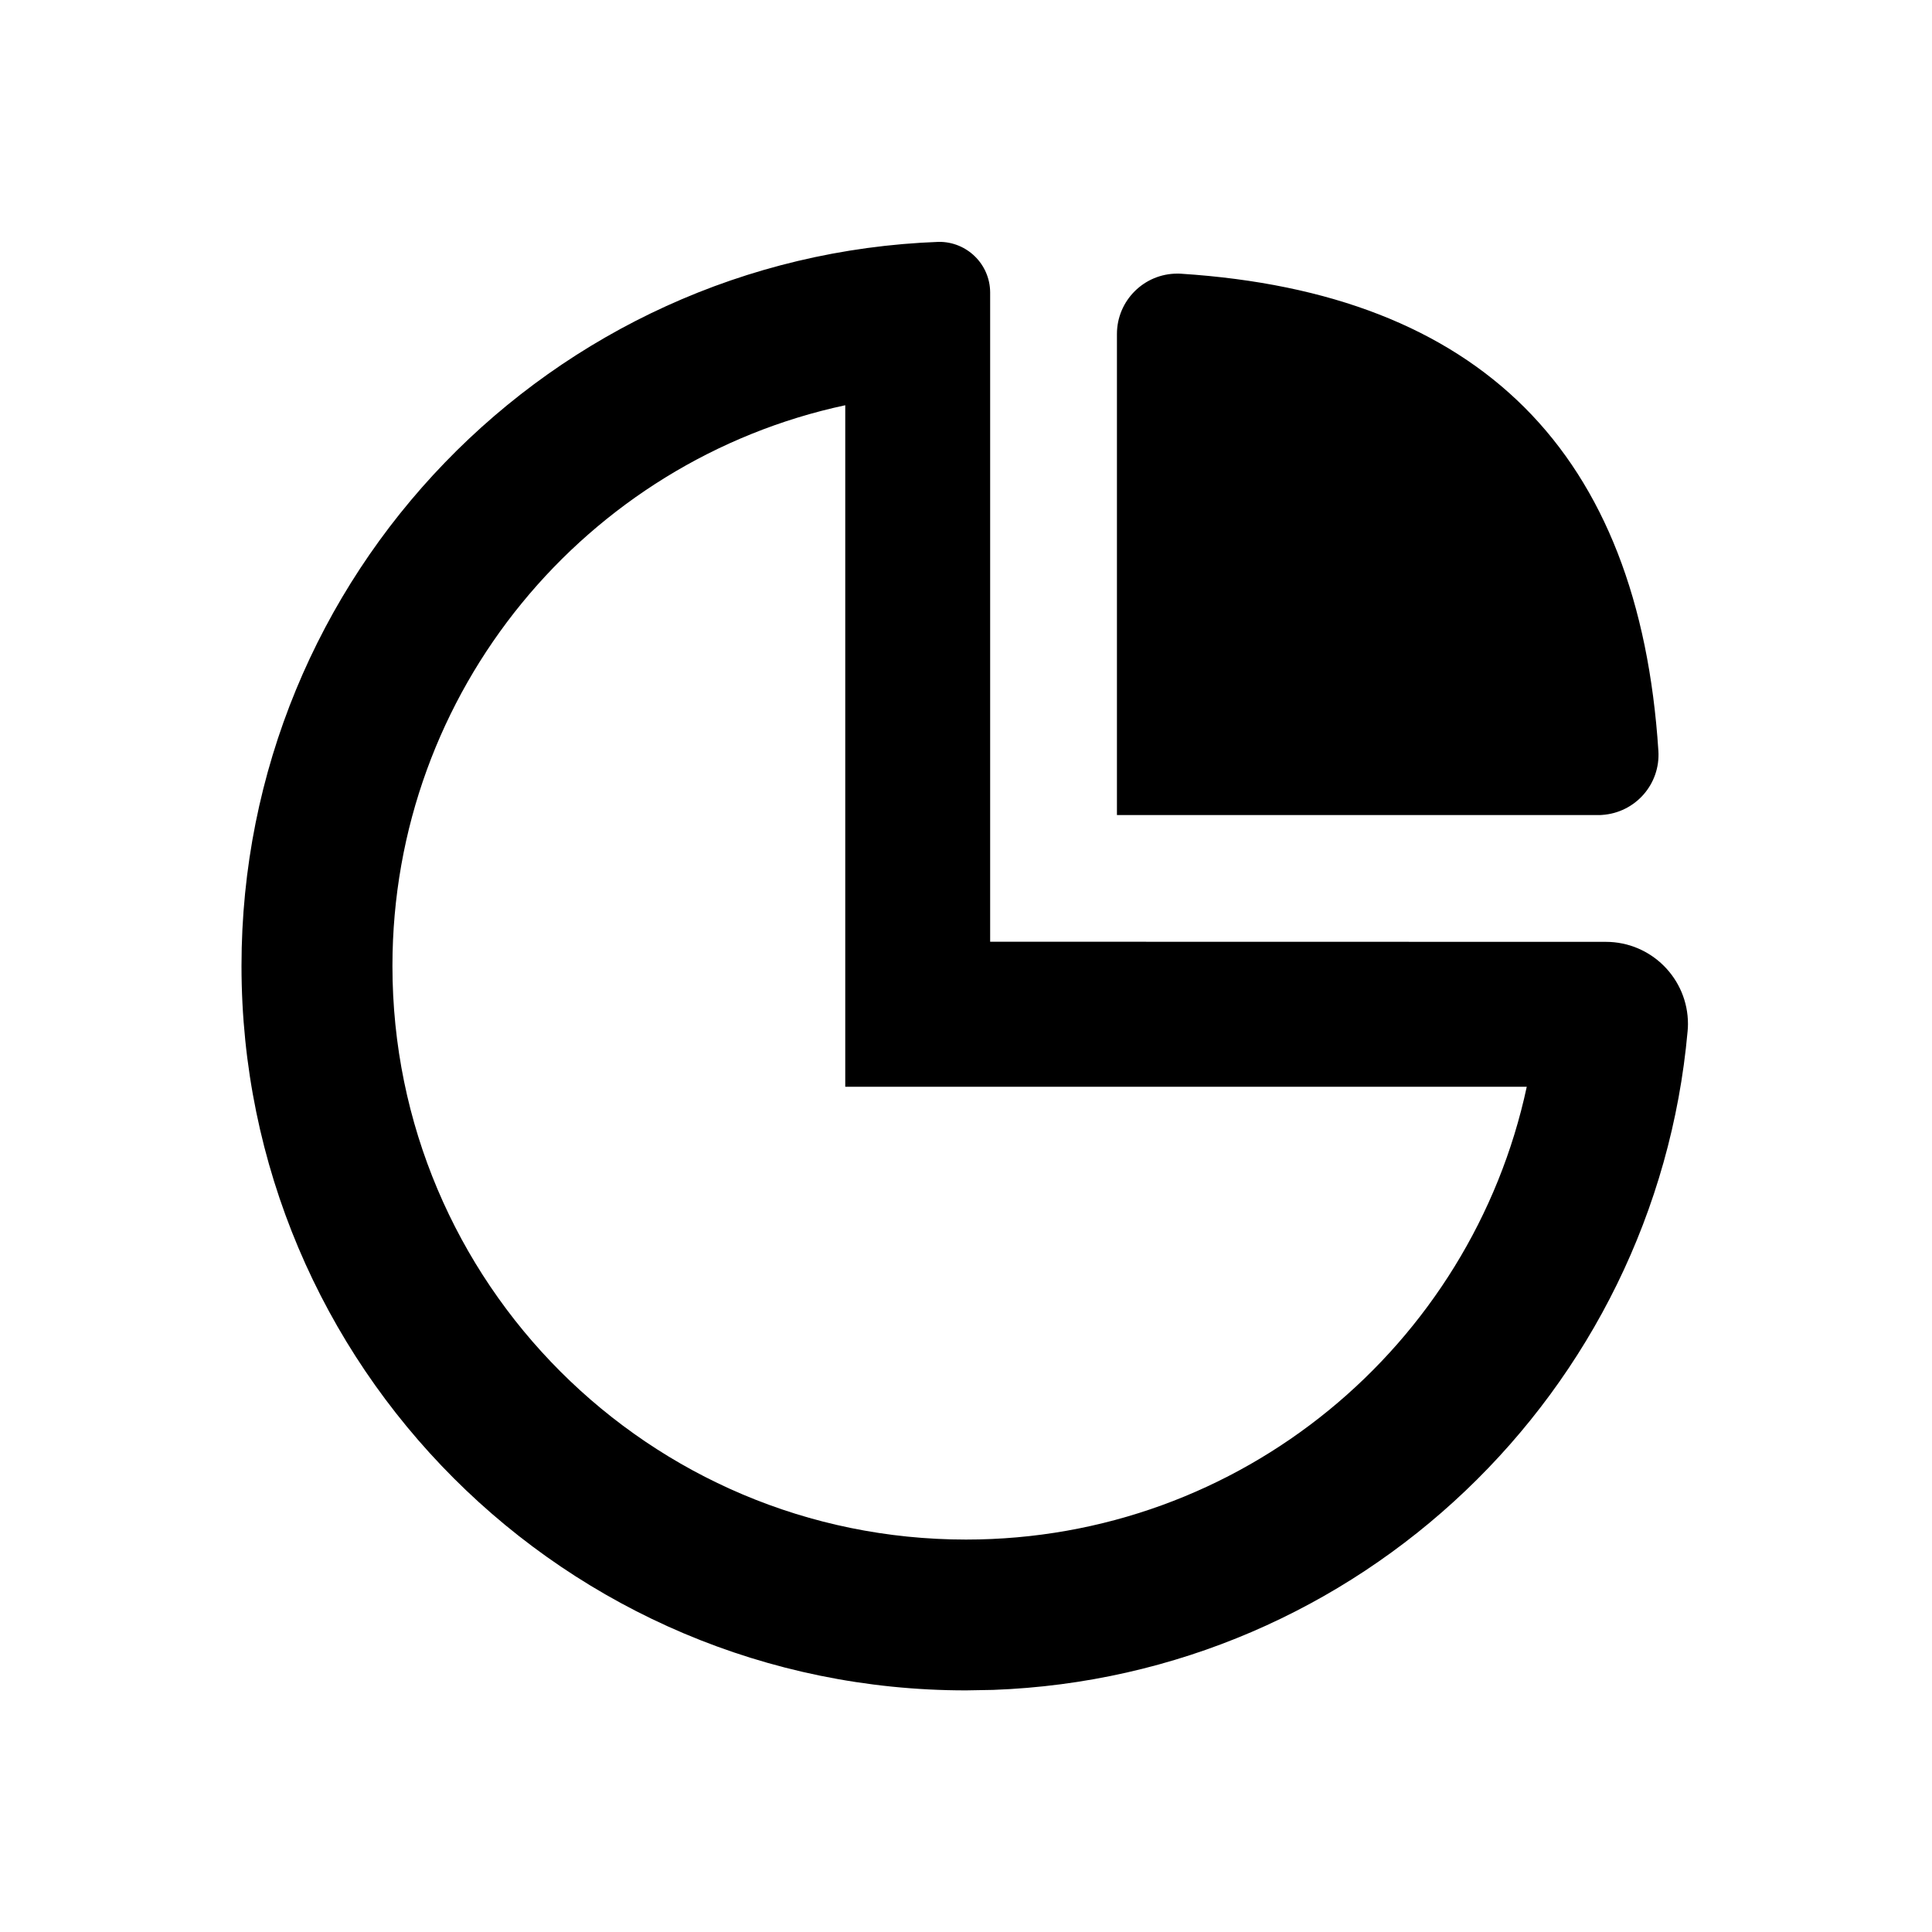
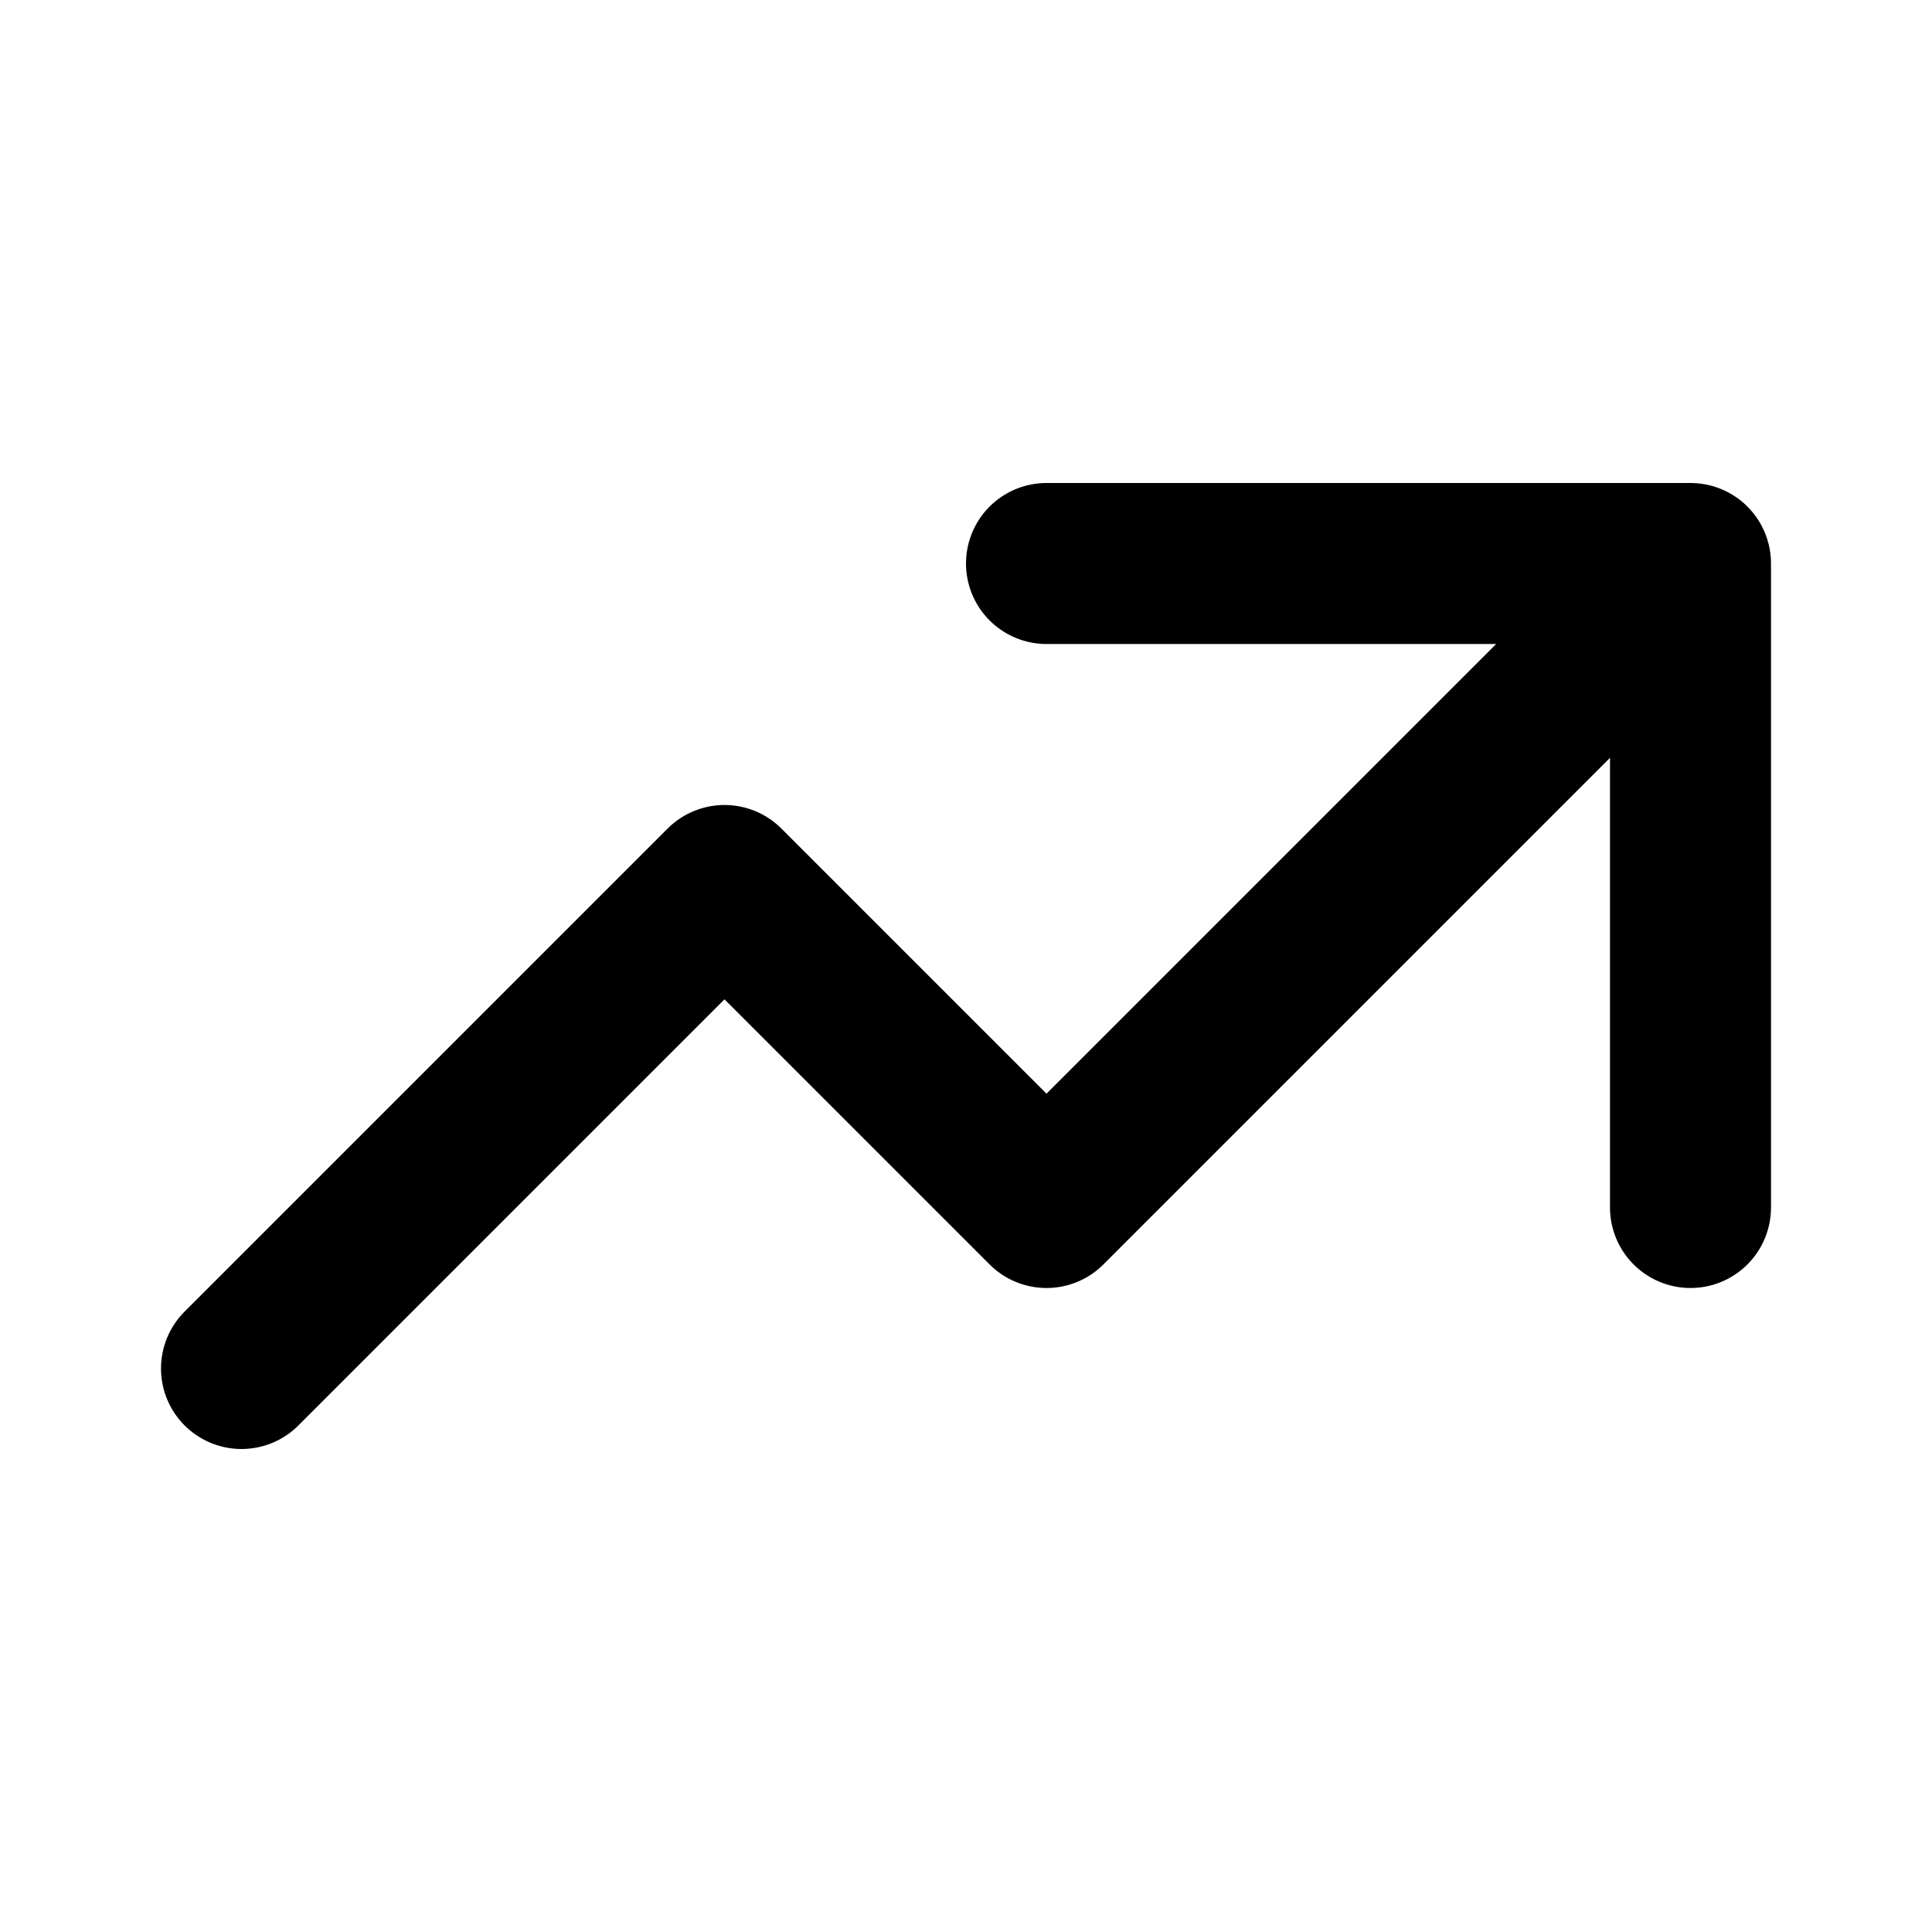
- <svg xmlns="http://www.w3.org/2000/svg" height="16" viewBox="0 0 16 16" width="16">
-   <path d="m8.2 2.425v5.374l5.099.001c.376 0.0.68.305.68.68-0.0.02-.001.04-.003.06-.267 2.987-2.722 5.344-5.751 5.455l-.225.004c-3.314 0-6-2.686-6-6 0-3.238 2.566-5.878 5.775-5.996.232-.002.423.184.425.417 0.0.001 0.0.003 0.0.004zm-1.2.931 0 5.644 5.644 0c-.459 2.143-2.364 3.75-4.644 3.75-2.623 0-4.75-2.127-4.75-4.75 0-2.28 1.607-4.185 3.75-4.644zm2.783-1.089c1.237.08 2.184.45 2.843 1.108.658.658 1.028 1.606 1.108 2.843.018.276-.191.513-.467.531l-.016.001-4.001 0v-3.984c-0-.276.224-.5.5-.5.011 0 .022 0.0.032.001z" fill-rule="evenodd" />
+ <svg xmlns="http://www.w3.org/2000/svg" fill="none" viewBox="0 0 24 24" stroke="currentColor">
+   <path stroke-linecap="round" stroke-linejoin="round" stroke-width="2" d="M13 7h8m0 0v8m0-8l-8 8-4-4-6 6" />
</svg>
